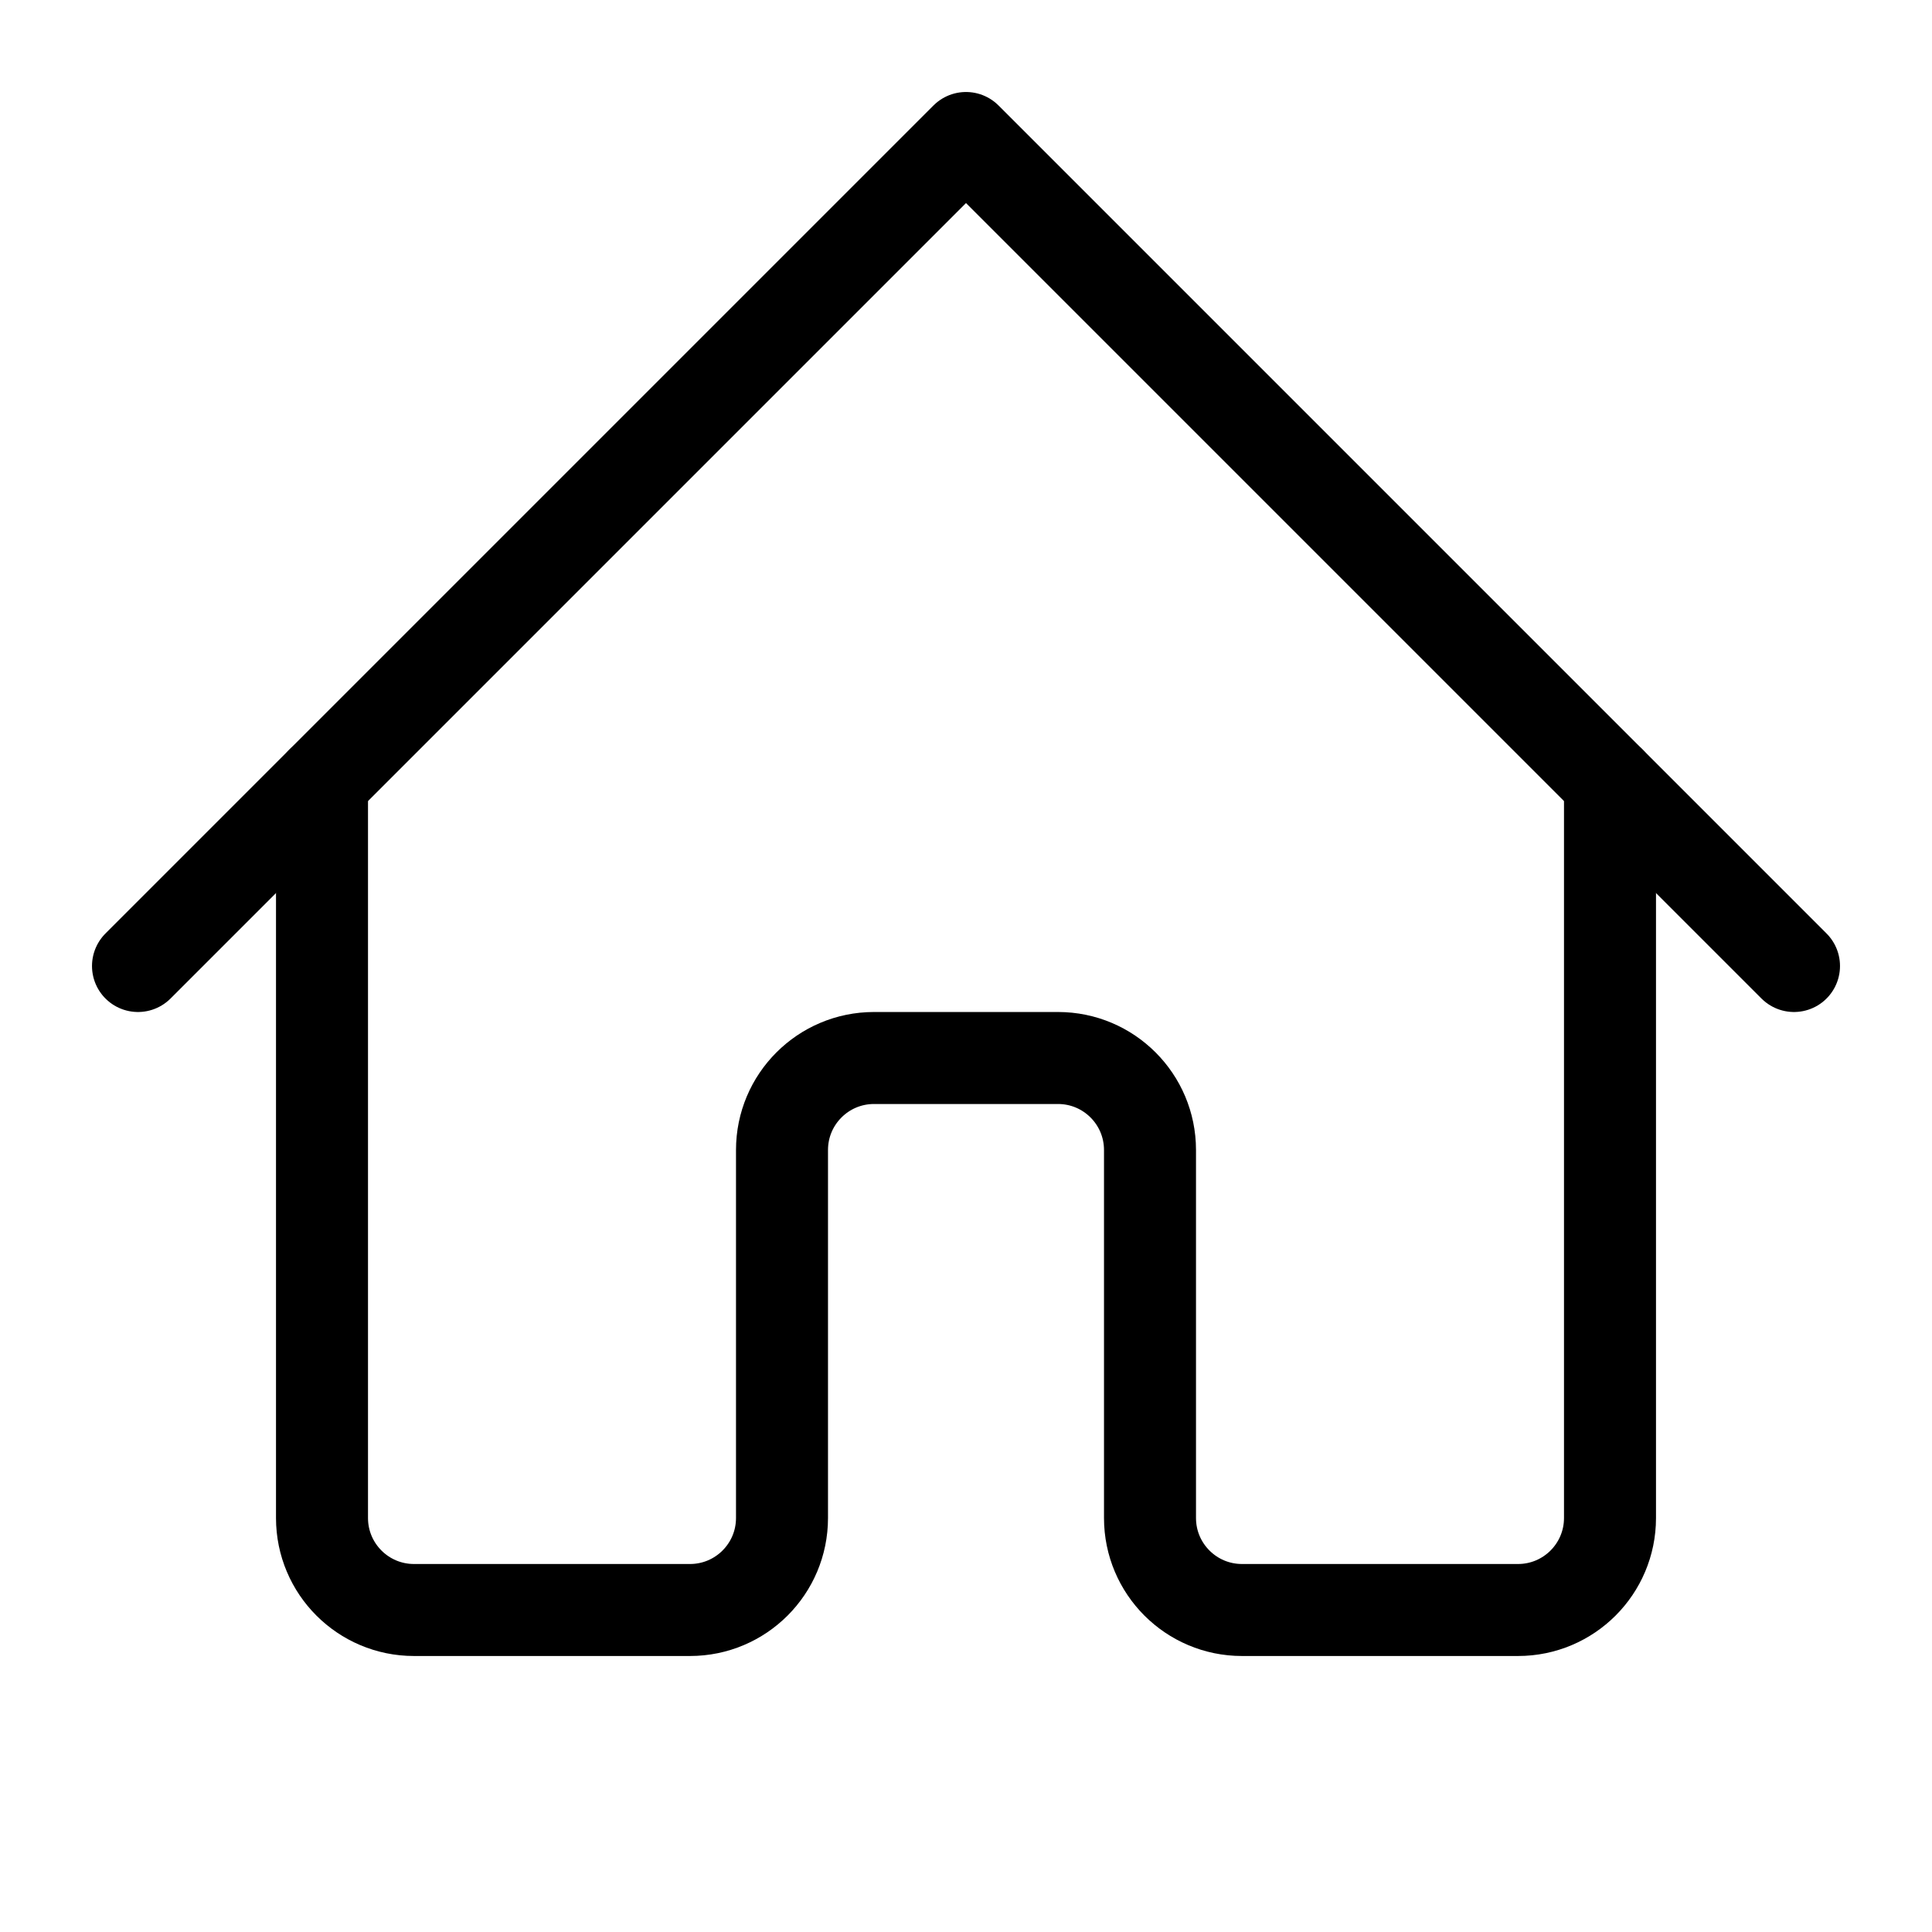
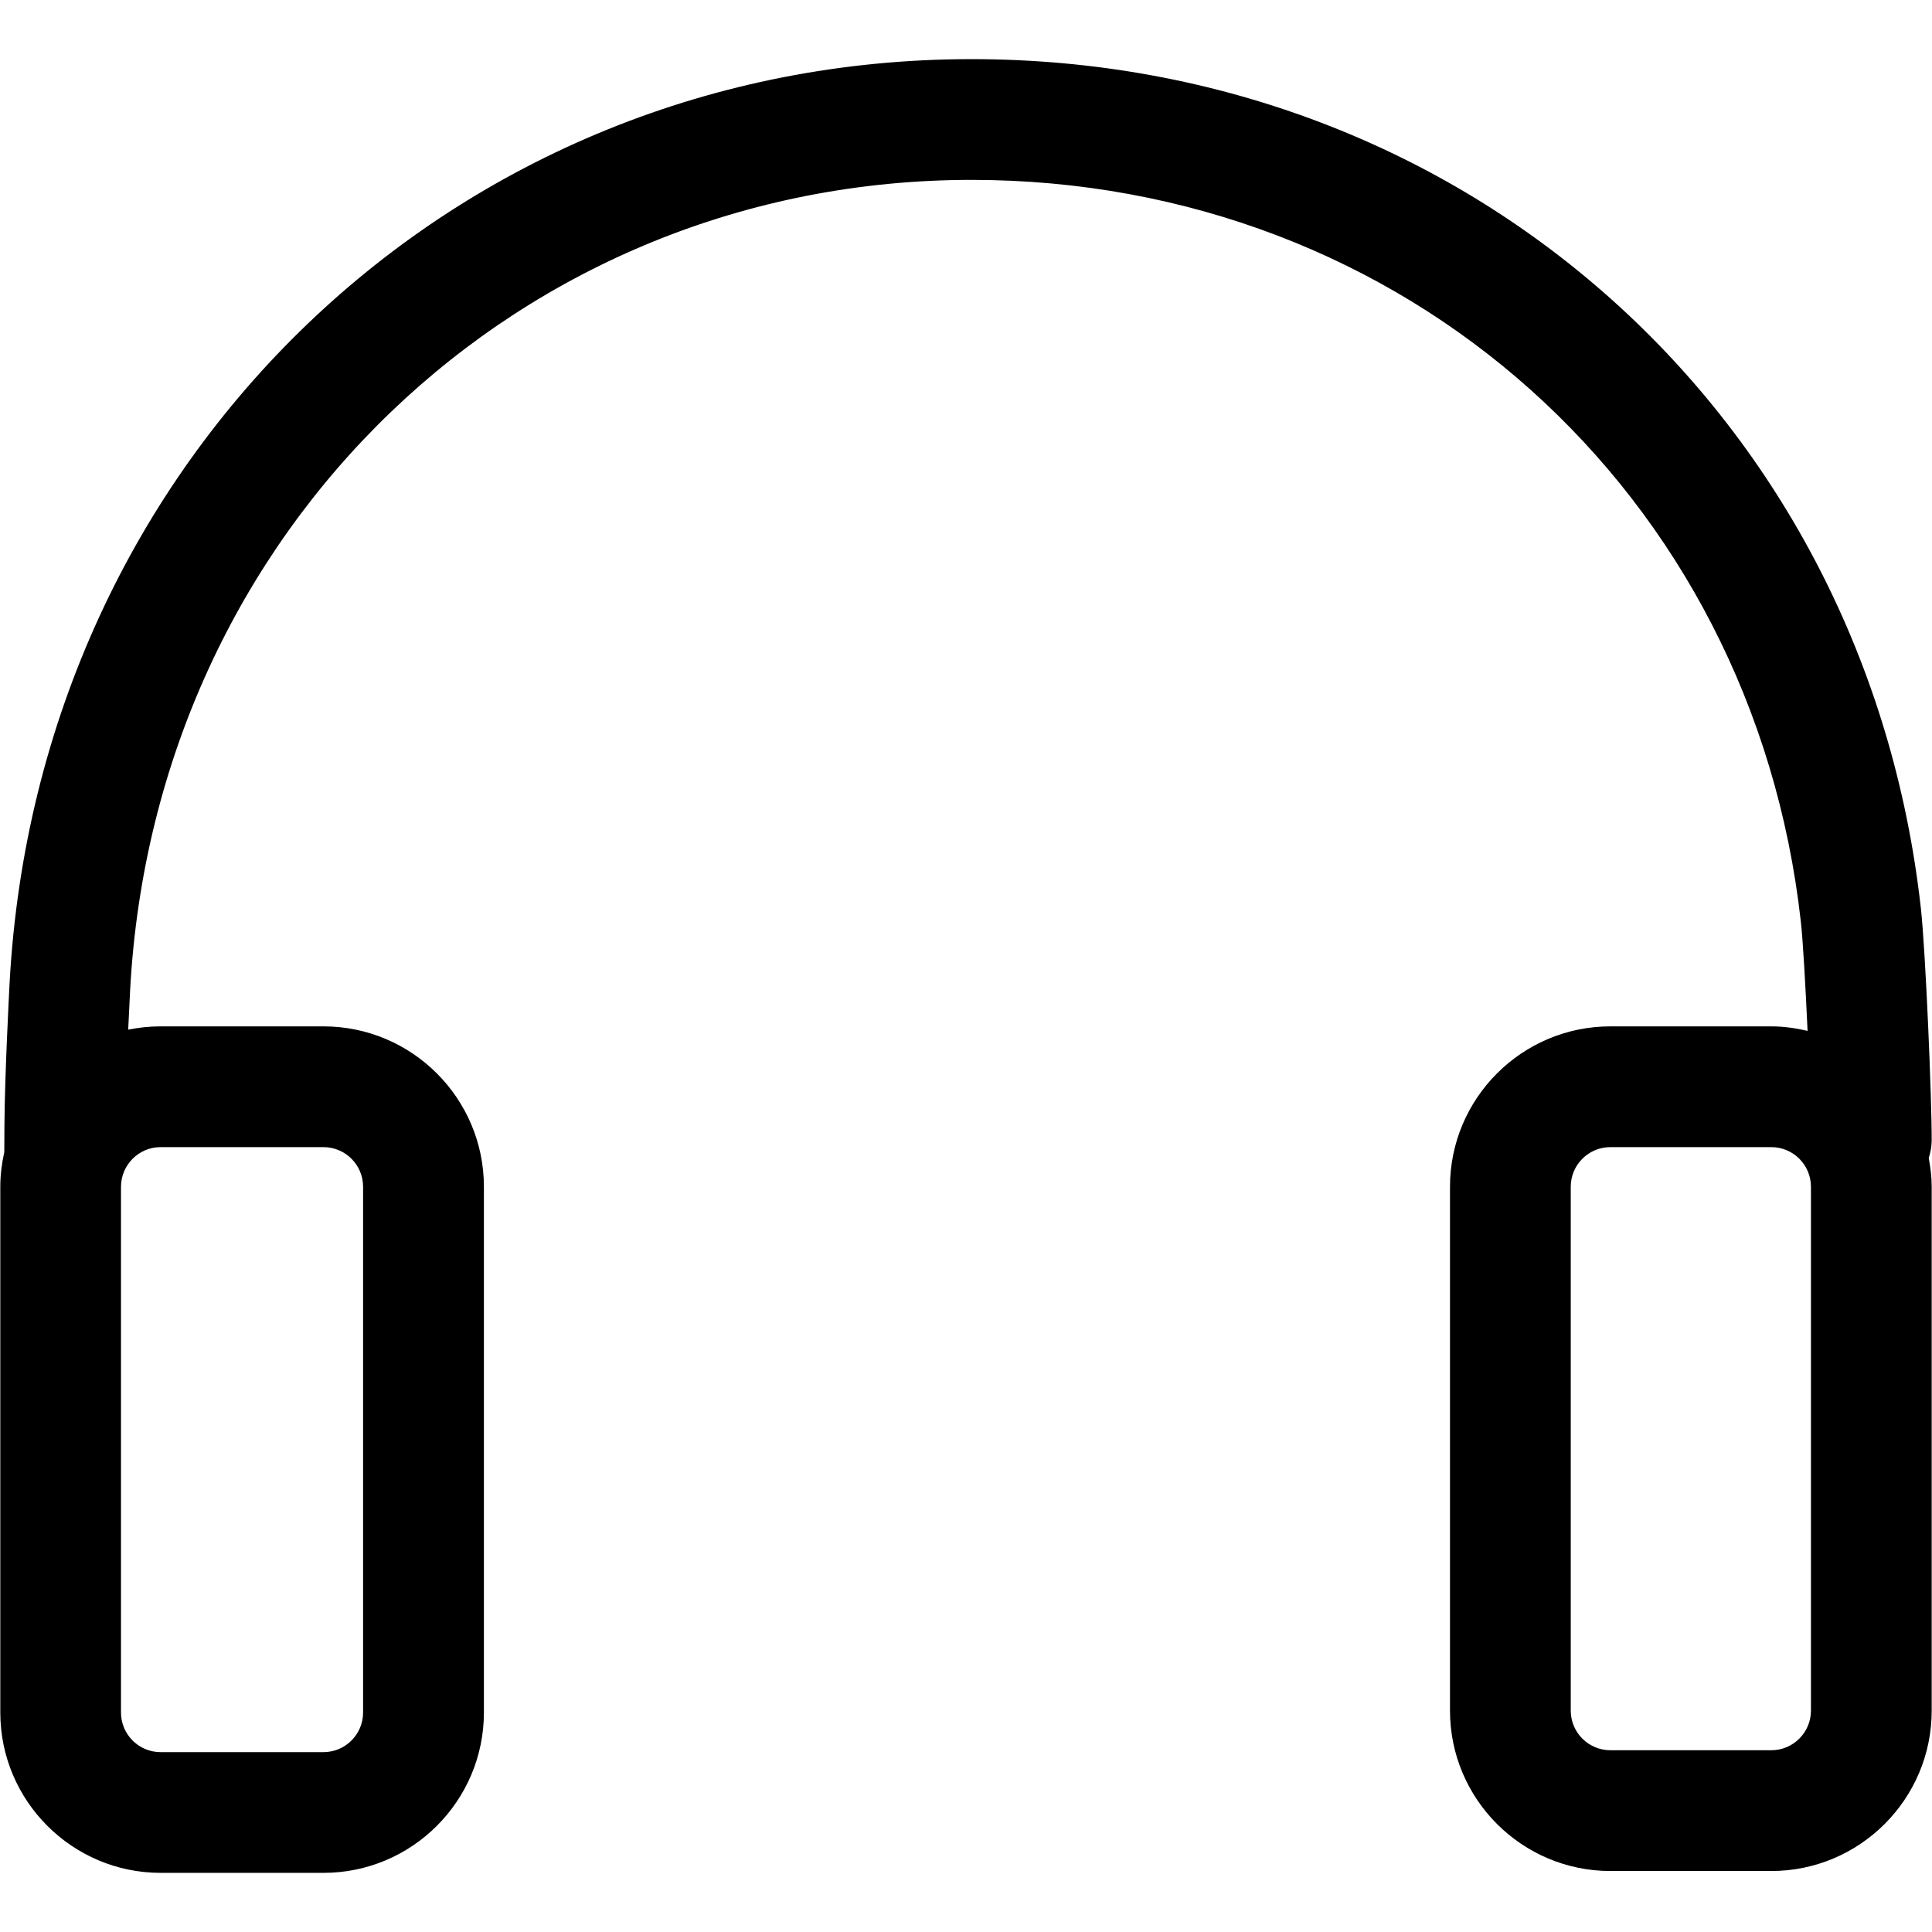
- <svg xmlns="http://www.w3.org/2000/svg" width="32" height="32" viewBox="0 0 21 21">
-   <g fill="none" fill-rule="evenodd" stroke="#000000" stroke-linecap="round" stroke-linejoin="round">
-     <path d="m1.5 10.5l9-9l9 9" />
-     <path d="M3.5 8.5v8a1 1 0 0 0 1 1h3a1 1 0 0 0 1-1v-4a1 1 0 0 1 1-1h2a1 1 0 0 1 1 1v4a1 1 0 0 0 1 1h3a1 1 0 0 0 1-1v-8" />
-   </g>
+ <svg xmlns="http://www.w3.org/2000/svg" width="32" height="32" viewBox="0 0 1024 1024">
+   <path fill="#000000" d="M1023.84 604.56c.096-21.056-3.216-100.497-5.744-123.217c-29.12-260.752-240.752-450-503.184-450c-273.344 0-494.815 210.624-509.84 489.904c-.32 6.096-2.56 49.344-2.72 75.088l-.08 14.32C.96 616.575.16 622.687.16 628.991v278.656c0 46.88 38.128 85.008 85.008 85.008h86.288c46.88 0 85.023-38.128 85.023-85.008v-278.64c0-46.88-38.16-85.008-85.024-85.008h-86.32a85.65 85.65 0 0 0-17.184 1.744c.48-10.383.912-18.591 1.024-21.055C82.16 279.904 276.111 95.344 514.911 95.344c229.28 0 414.128 165.344 439.568 393.12c1.088 9.504 2.464 33.664 3.569 57.92c-6.24-1.44-12.609-2.385-19.233-2.385h-85.28c-46.88 0-85.008 38.128-85.008 85.008V906.67c0 46.895 38.128 85.007 85.008 85.007h85.28c46.88 0 85.024-38.127 85.024-85.007V629.007c0-5.216-.64-10.288-1.568-15.216c.928-2.944 1.536-6.017 1.569-9.233zm-938.704 3.439h86.288c11.6 0 21.023 9.408 21.023 21.008v278.656c0 11.616-9.44 21.008-21.024 21.008H85.135c-11.6 0-21.008-9.409-21.008-21.008V629.007c.032-11.6 9.44-21.008 21.009-21.008M959.84 906.655c0 11.6-9.44 21.008-21.023 21.008h-85.28c-11.6 0-21.009-9.408-21.009-21.008V629.007c0-11.6 9.409-21.007 21.008-21.007h85.28c11.6 0 21.024 9.408 21.024 21.007z" />
</svg>
